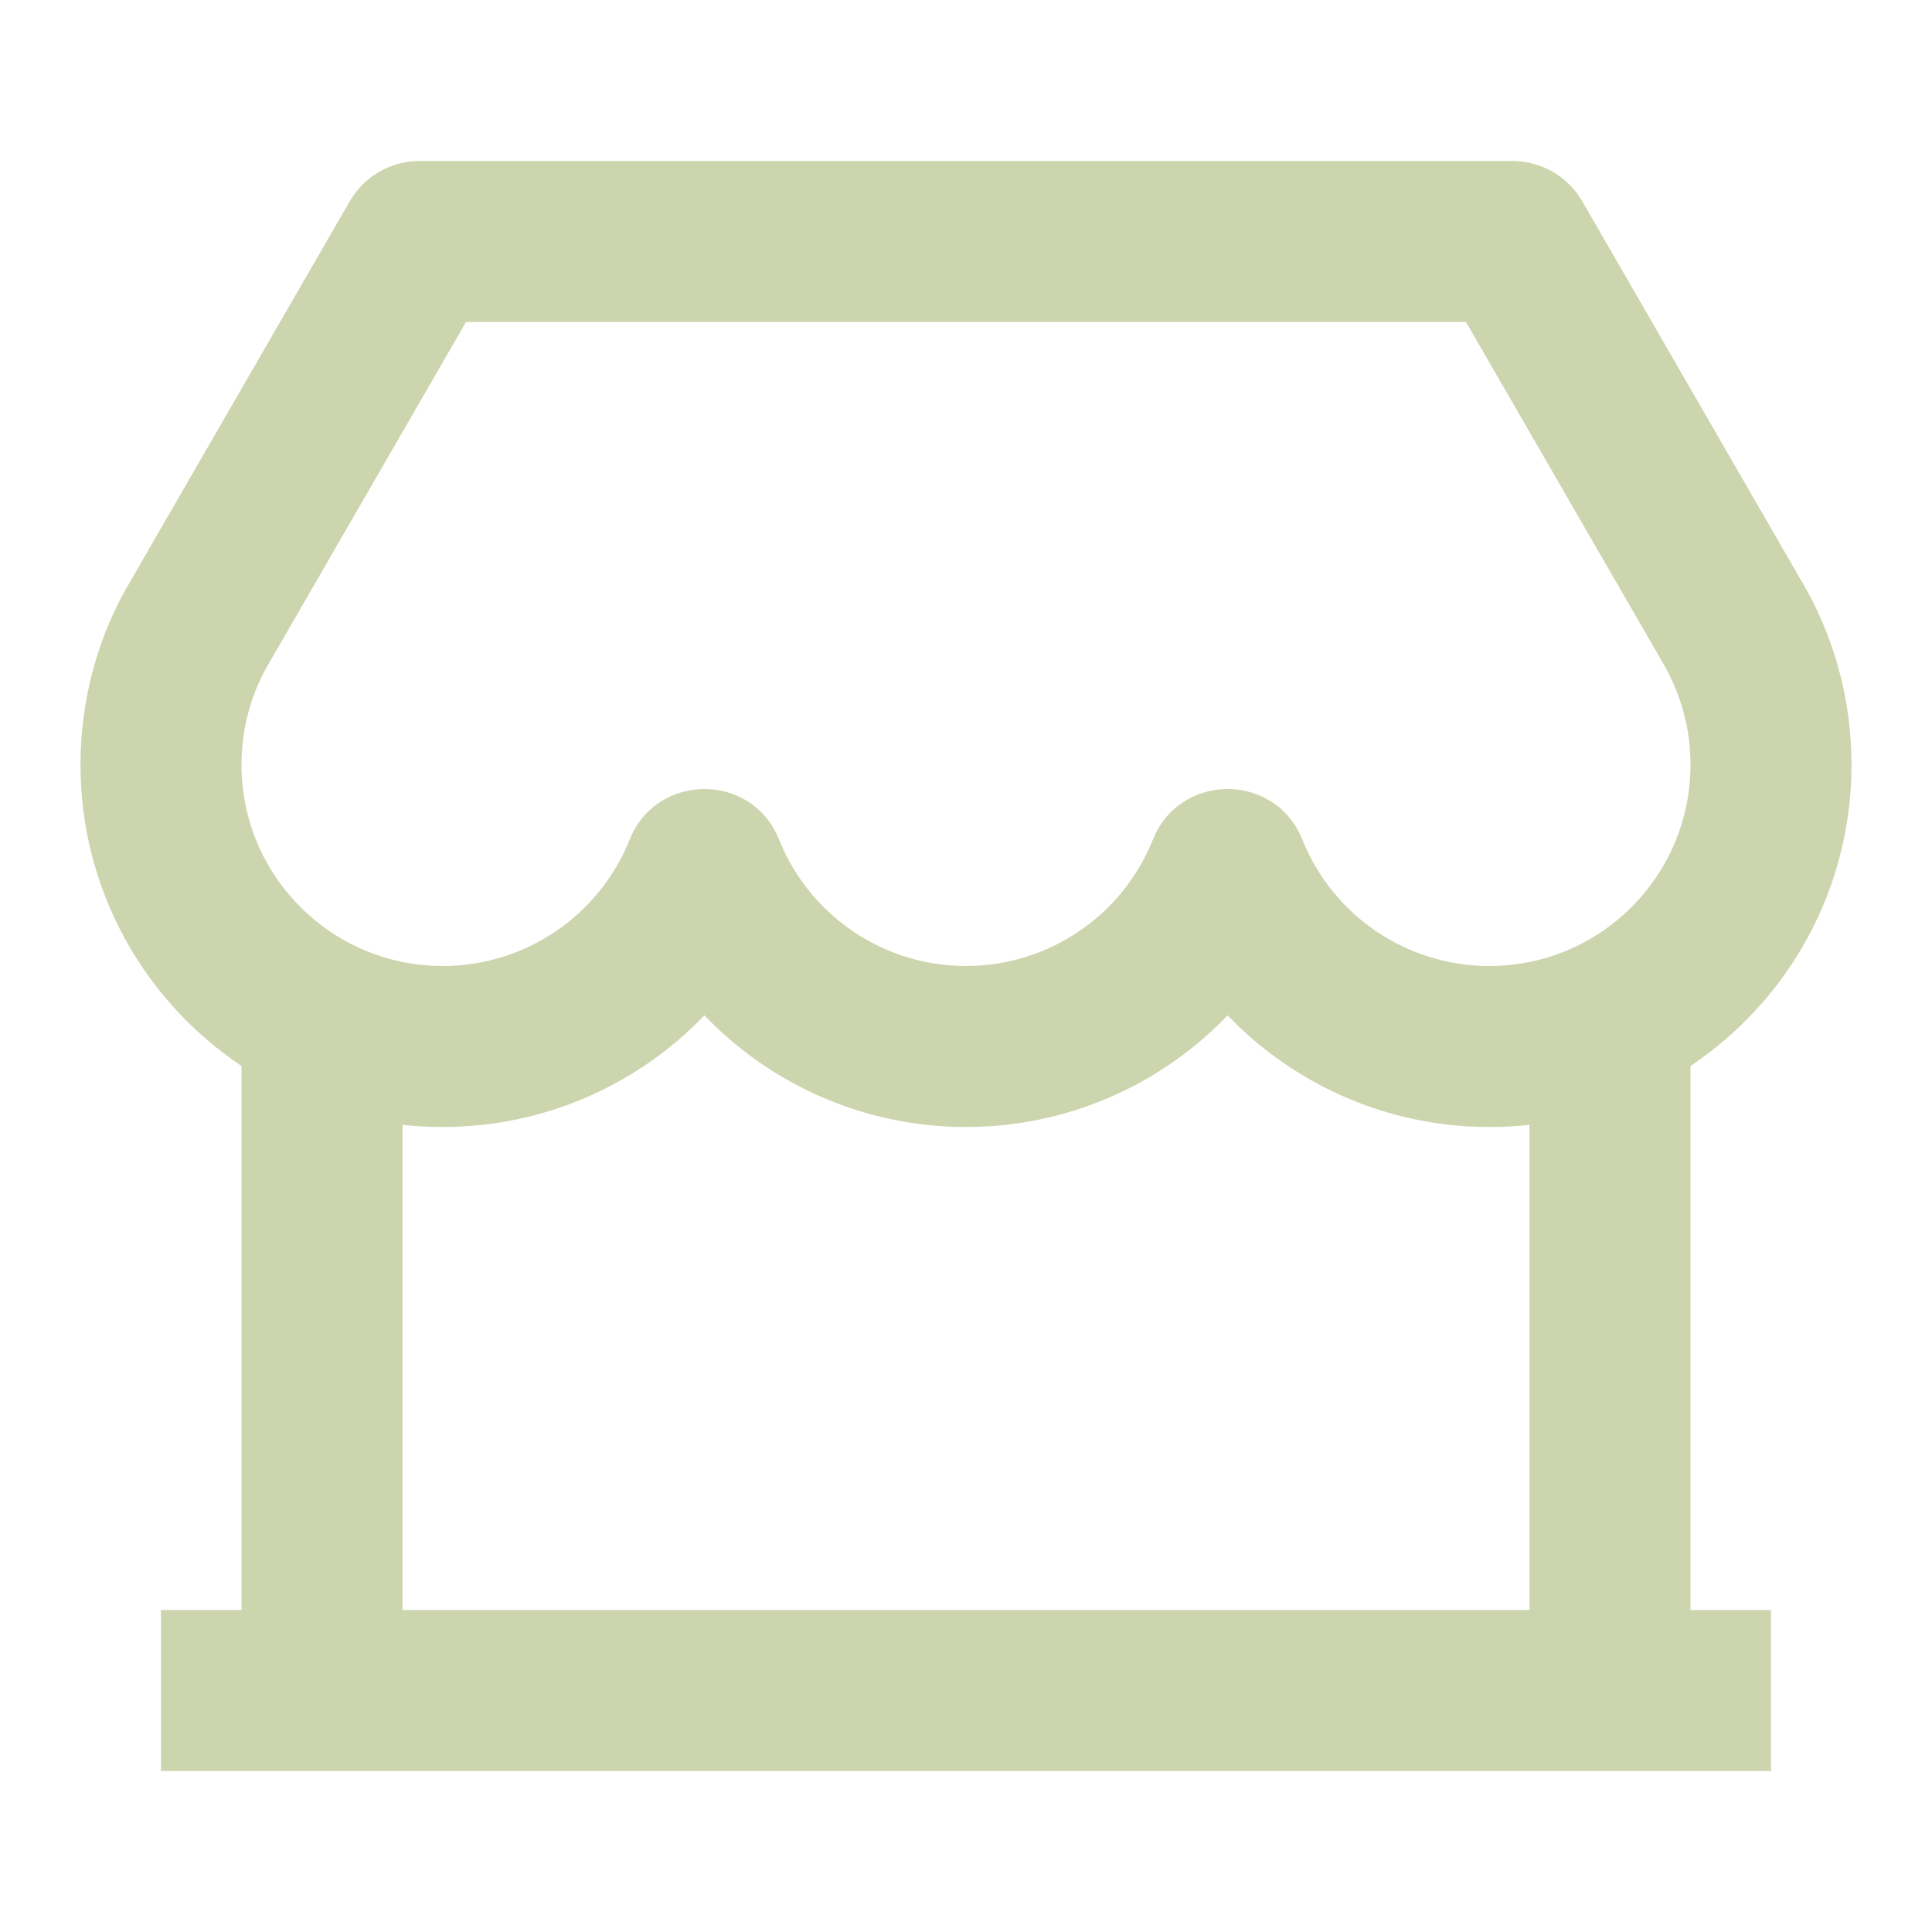
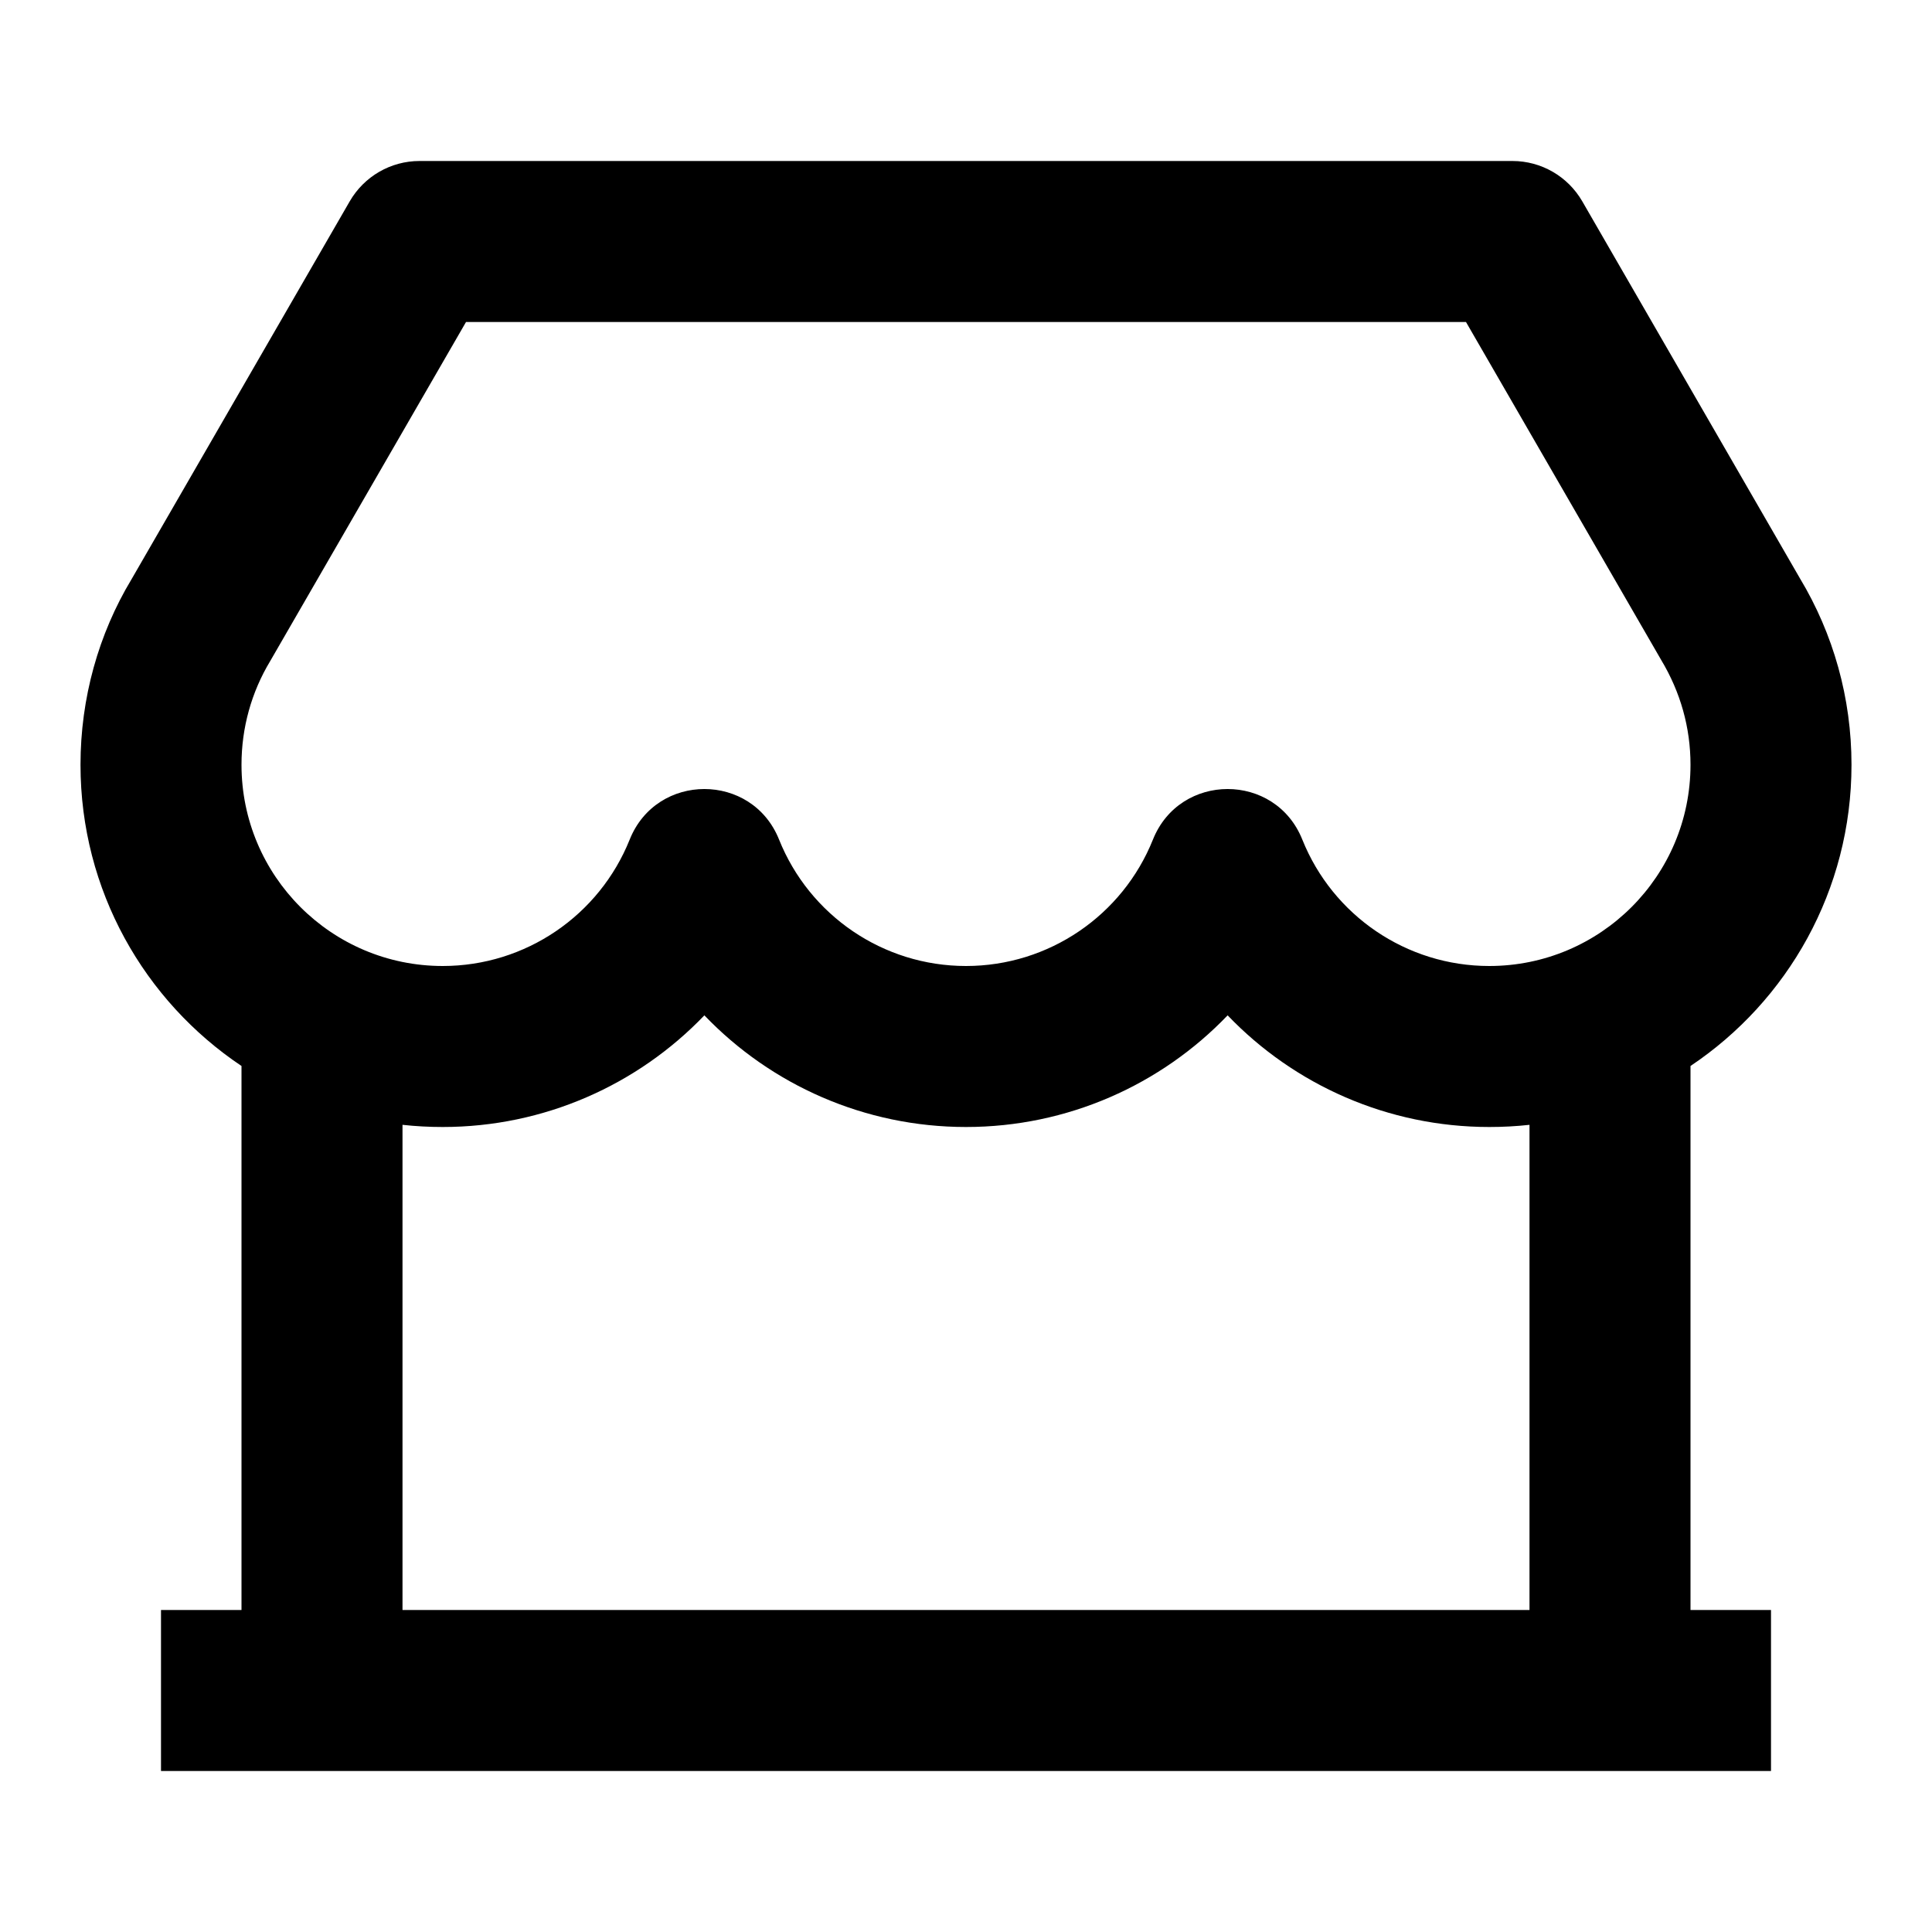
- <svg xmlns="http://www.w3.org/2000/svg" fill="#CCD5AE" viewBox="0 0 24 24">
+ <svg xmlns="http://www.w3.org/2000/svg" fill="#0000000" viewBox="0 0 24 24">
  <path d="M21 13.242V20H22V22H2V20H3V13.242C1.794 12.435 1 11.06 1 9.5C1 8.673 1.224 7.876 1.633 7.197L4.345 2.5C4.524 2.191 4.854 2 5.211 2H18.789C19.146 2 19.476 2.191 19.655 2.5L22.358 7.182C22.776 7.876 23 8.673 23 9.5C23 11.06 22.206 12.435 21 13.242ZM19 13.973C18.836 13.991 18.669 14 18.5 14C17.241 14 16.079 13.478 15.25 12.613C14.421 13.478 13.259 14 12 14C10.741 14 9.579 13.478 8.75 12.613C7.921 13.478 6.759 14 5.5 14C5.331 14 5.164 13.991 5 13.973V20H19V13.973ZM5.789 4L3.356 8.213C3.124 8.598 3 9.039 3 9.5C3 10.881 4.119 12 5.5 12C6.531 12 7.445 11.37 7.822 10.43C8.157 9.592 9.343 9.592 9.678 10.43C10.055 11.37 10.969 12 12 12C13.031 12 13.945 11.37 14.322 10.43C14.657 9.592 15.843 9.592 16.178 10.43C16.555 11.37 17.469 12 18.5 12C19.881 12 21 10.881 21 9.5C21 9.039 20.876 8.598 20.635 8.197L18.211 4H5.789Z" />
</svg>
